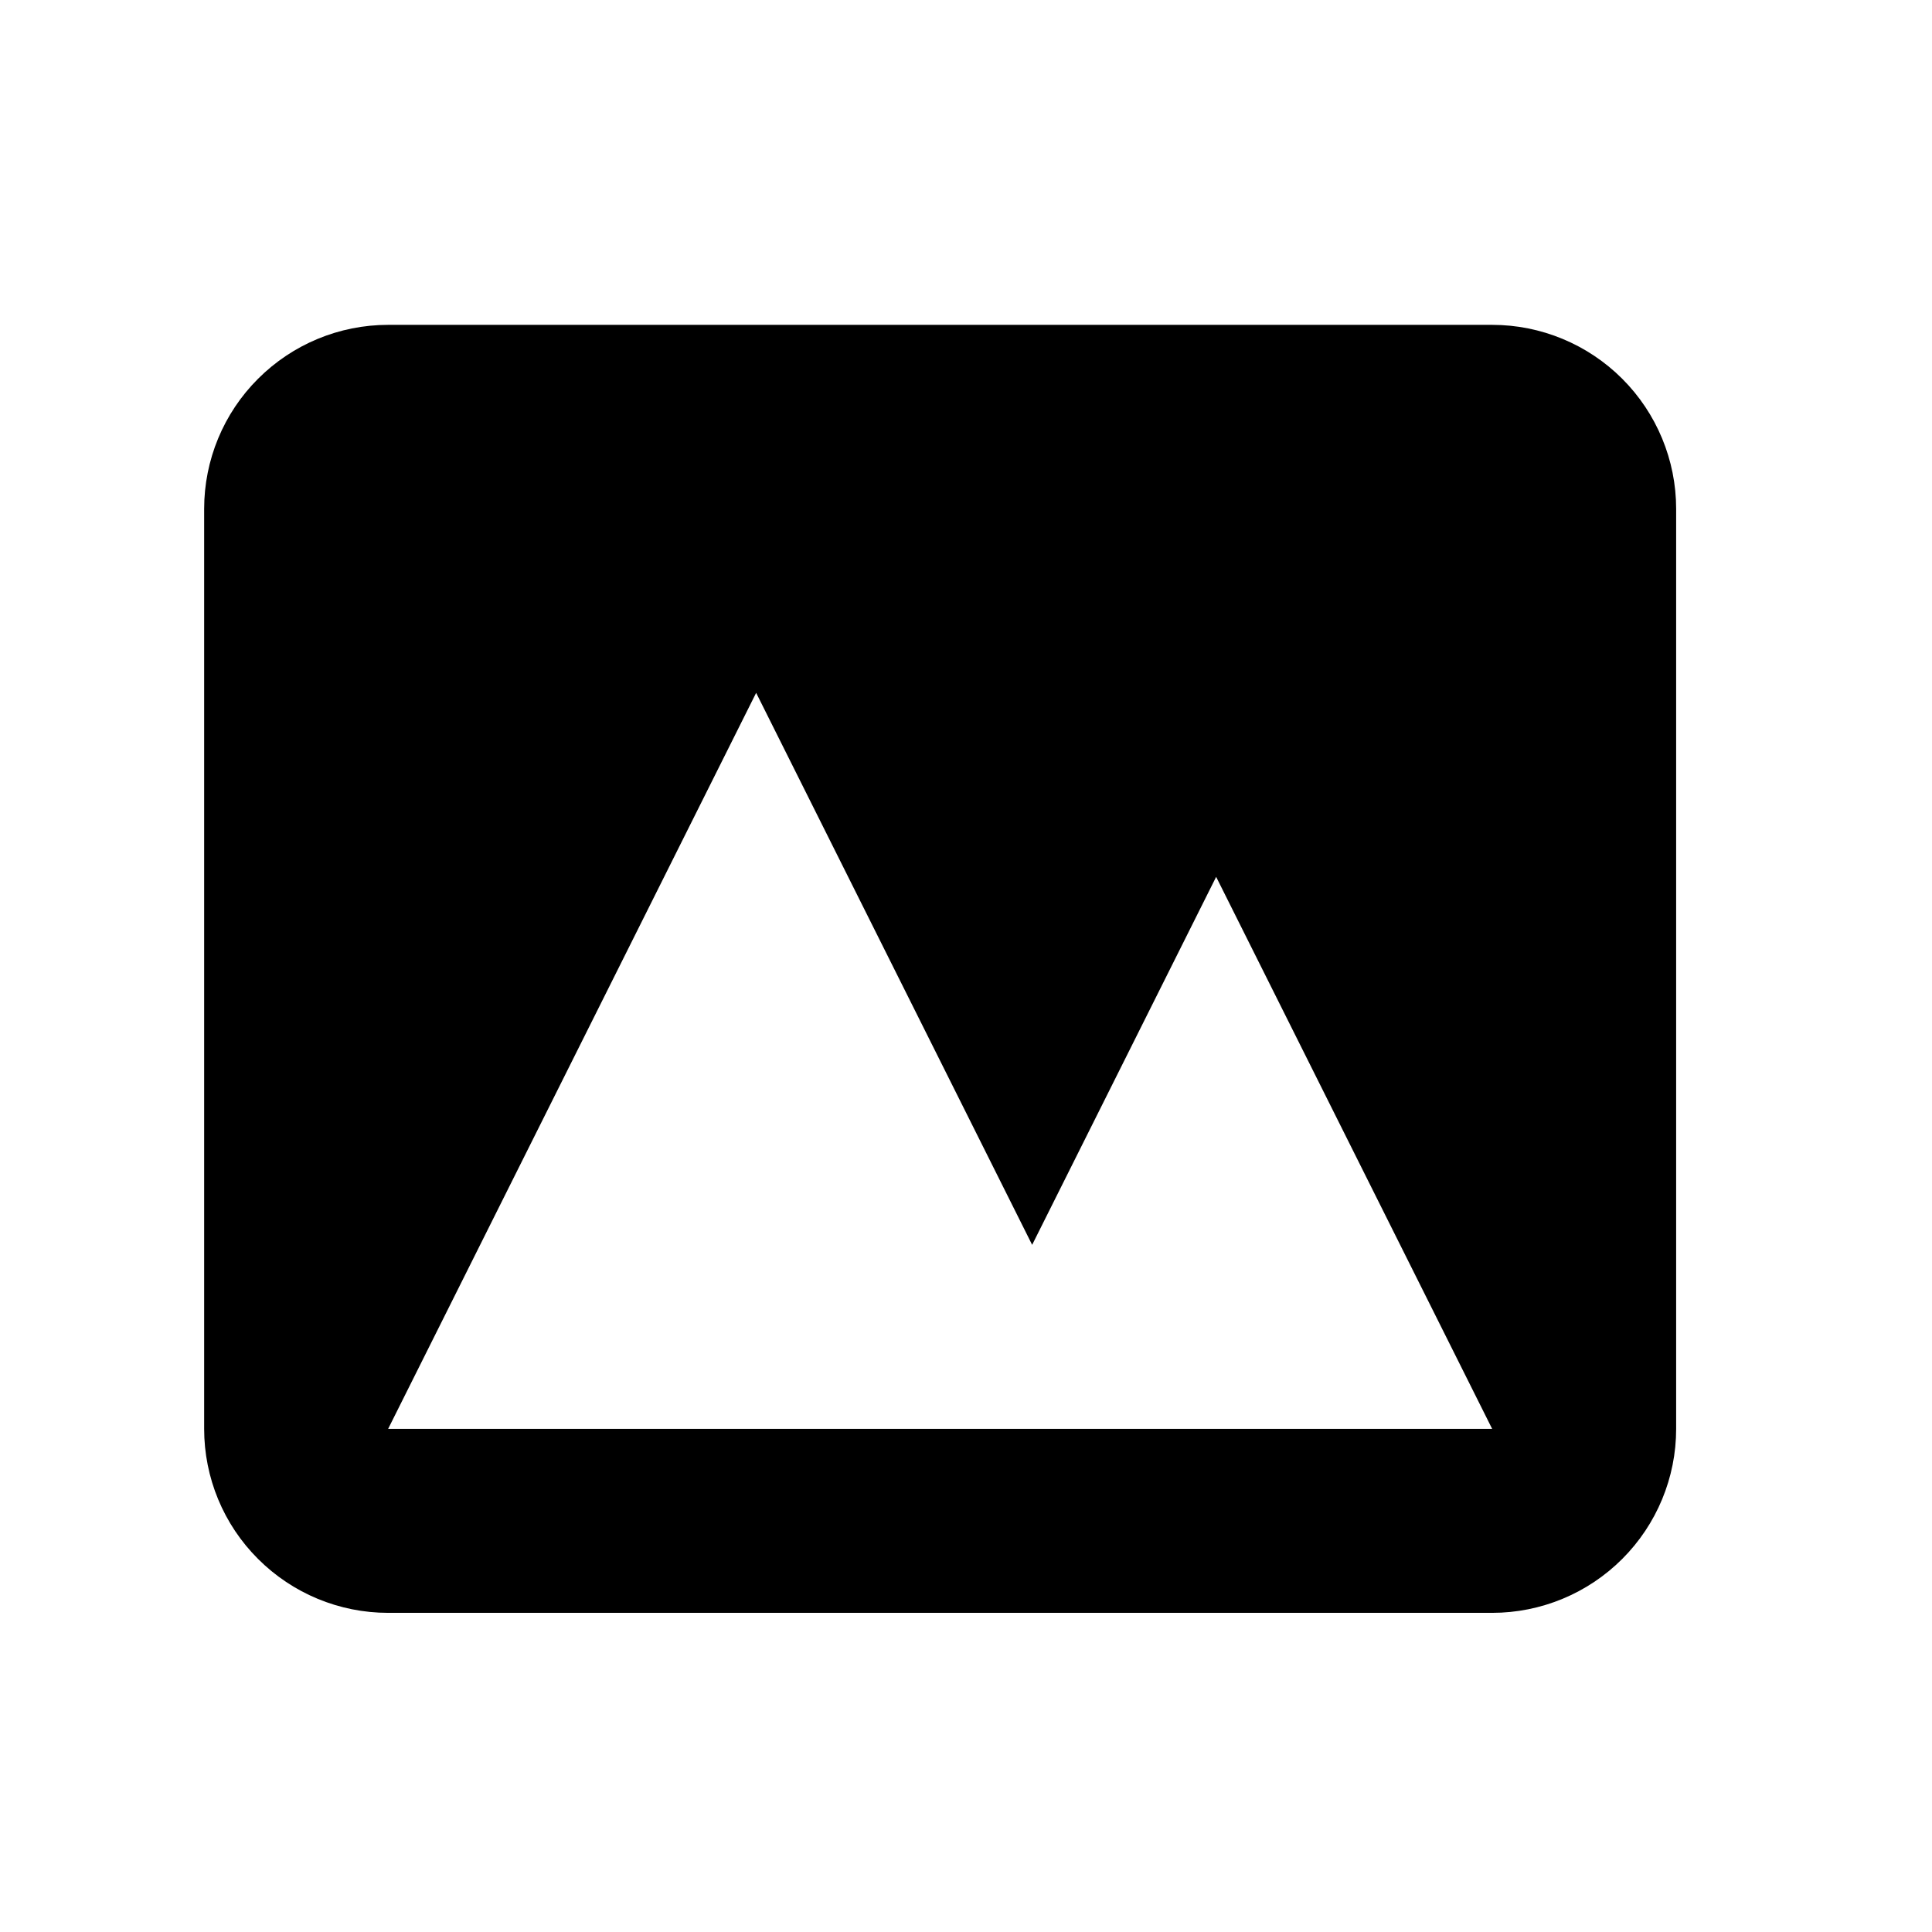
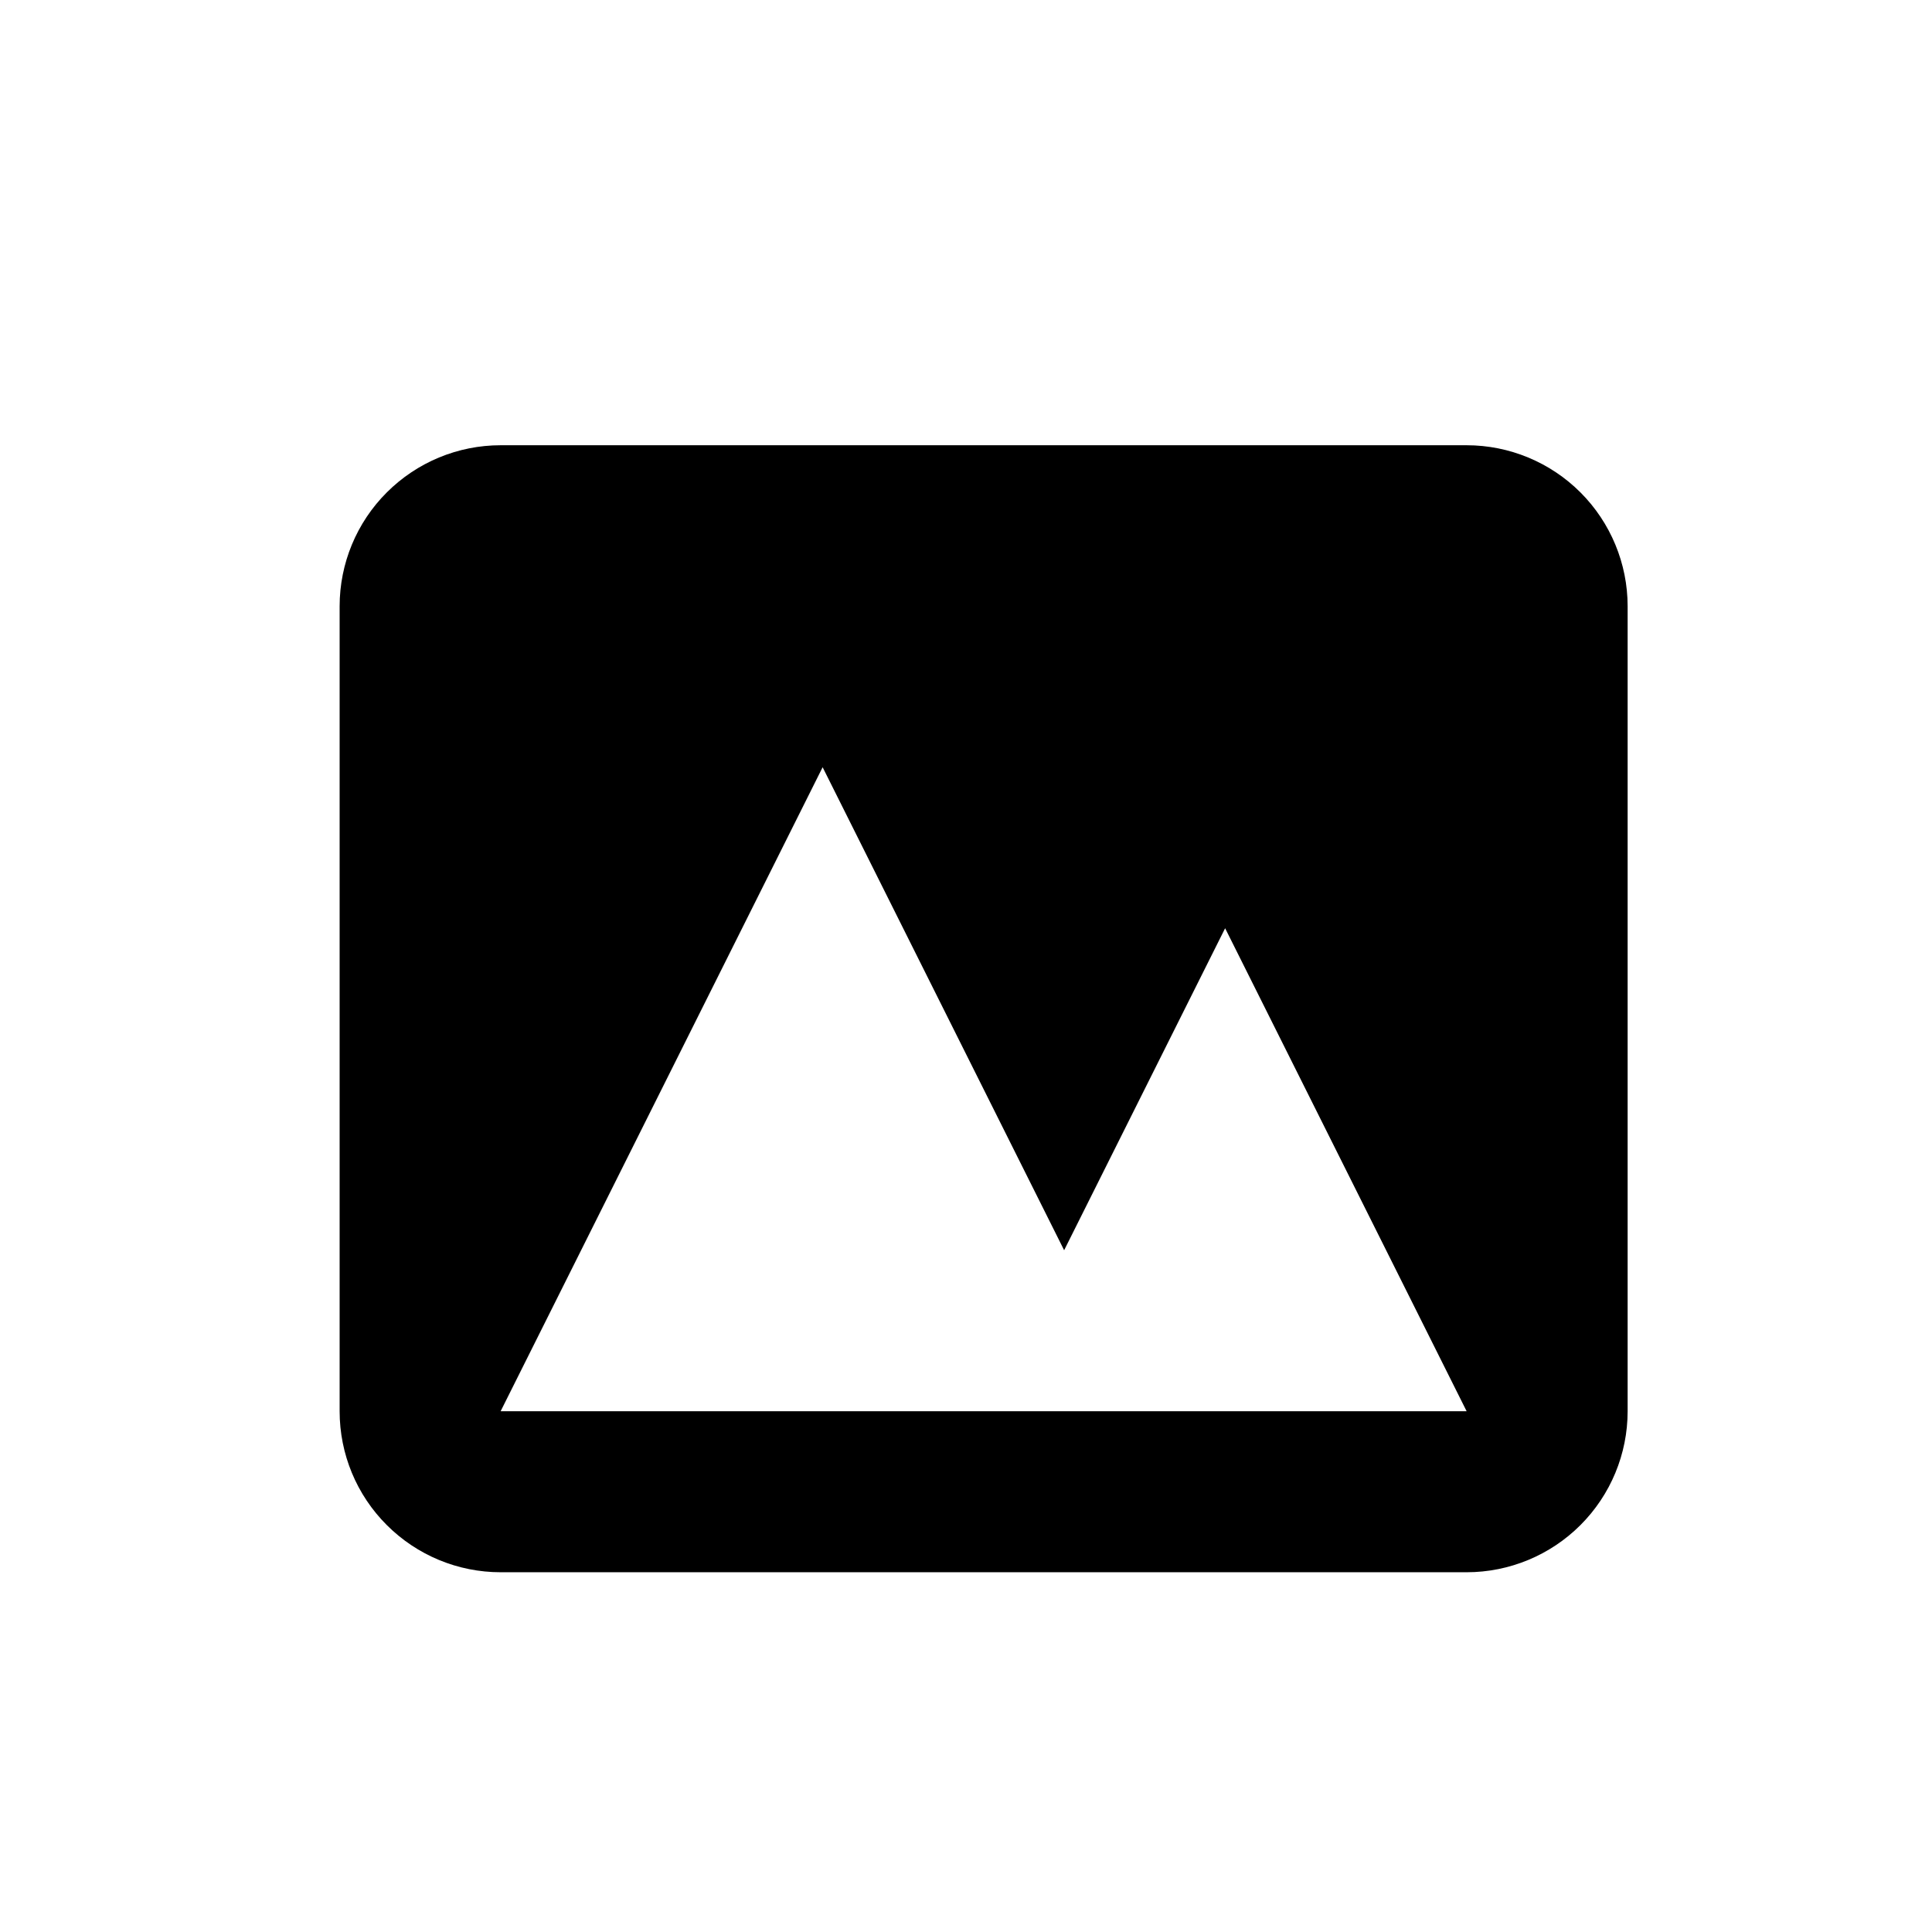
- <svg xmlns="http://www.w3.org/2000/svg" width="21" height="21" viewBox="0 0 21 21" fill="none">
+ <svg xmlns="http://www.w3.org/2000/svg" width="24" height="24" viewBox="-2 -2 24 24" fill="none">
  <path fill-rule="evenodd" clip-rule="evenodd" d="M4.219 3.531C3.688 3.531 3.18 3.742 2.805 4.117C2.429 4.492 2.219 5.001 2.219 5.531V15.531C2.219 16.062 2.429 16.57 2.805 16.945C3.18 17.32 3.688 17.531 4.219 17.531H16.219C16.749 17.531 17.258 17.32 17.633 16.945C18.008 16.57 18.219 16.062 18.219 15.531V5.531C18.219 5.001 18.008 4.492 17.633 4.117C17.258 3.742 16.749 3.531 16.219 3.531H4.219ZM16.219 15.531H4.219L8.219 7.531L11.219 13.531L13.219 9.531L16.219 15.531Z" fill="black" />
</svg>
